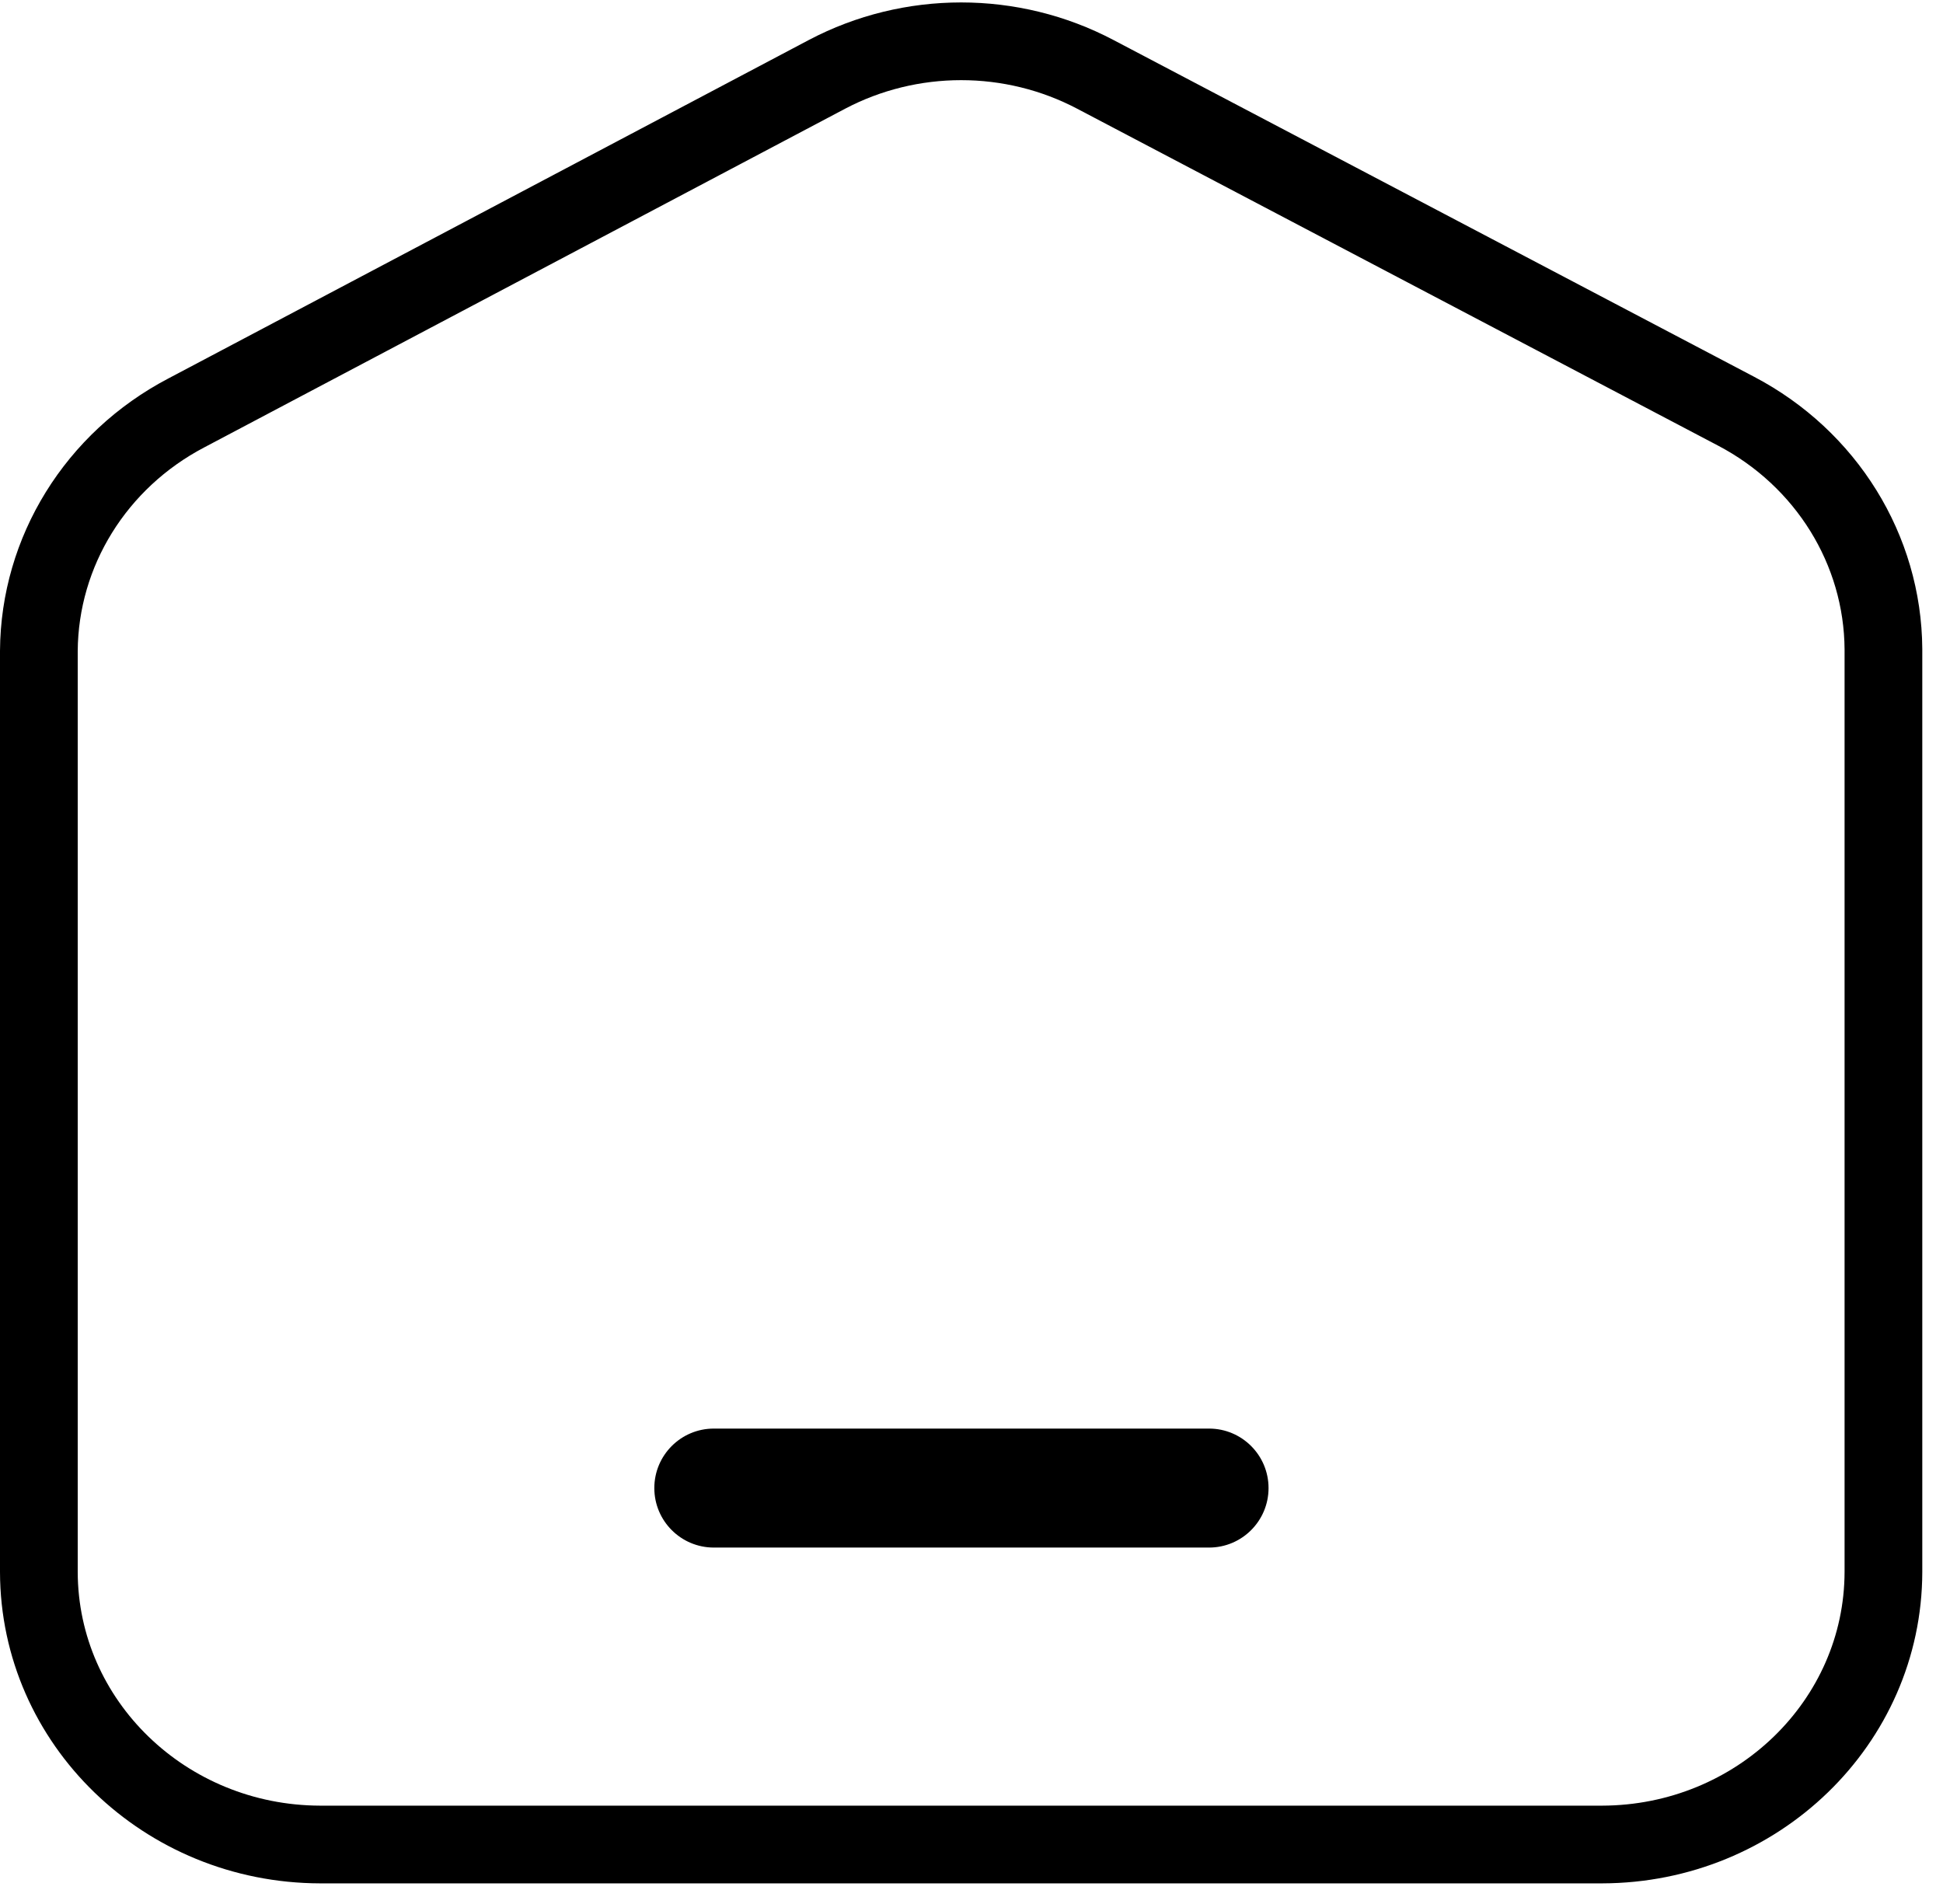
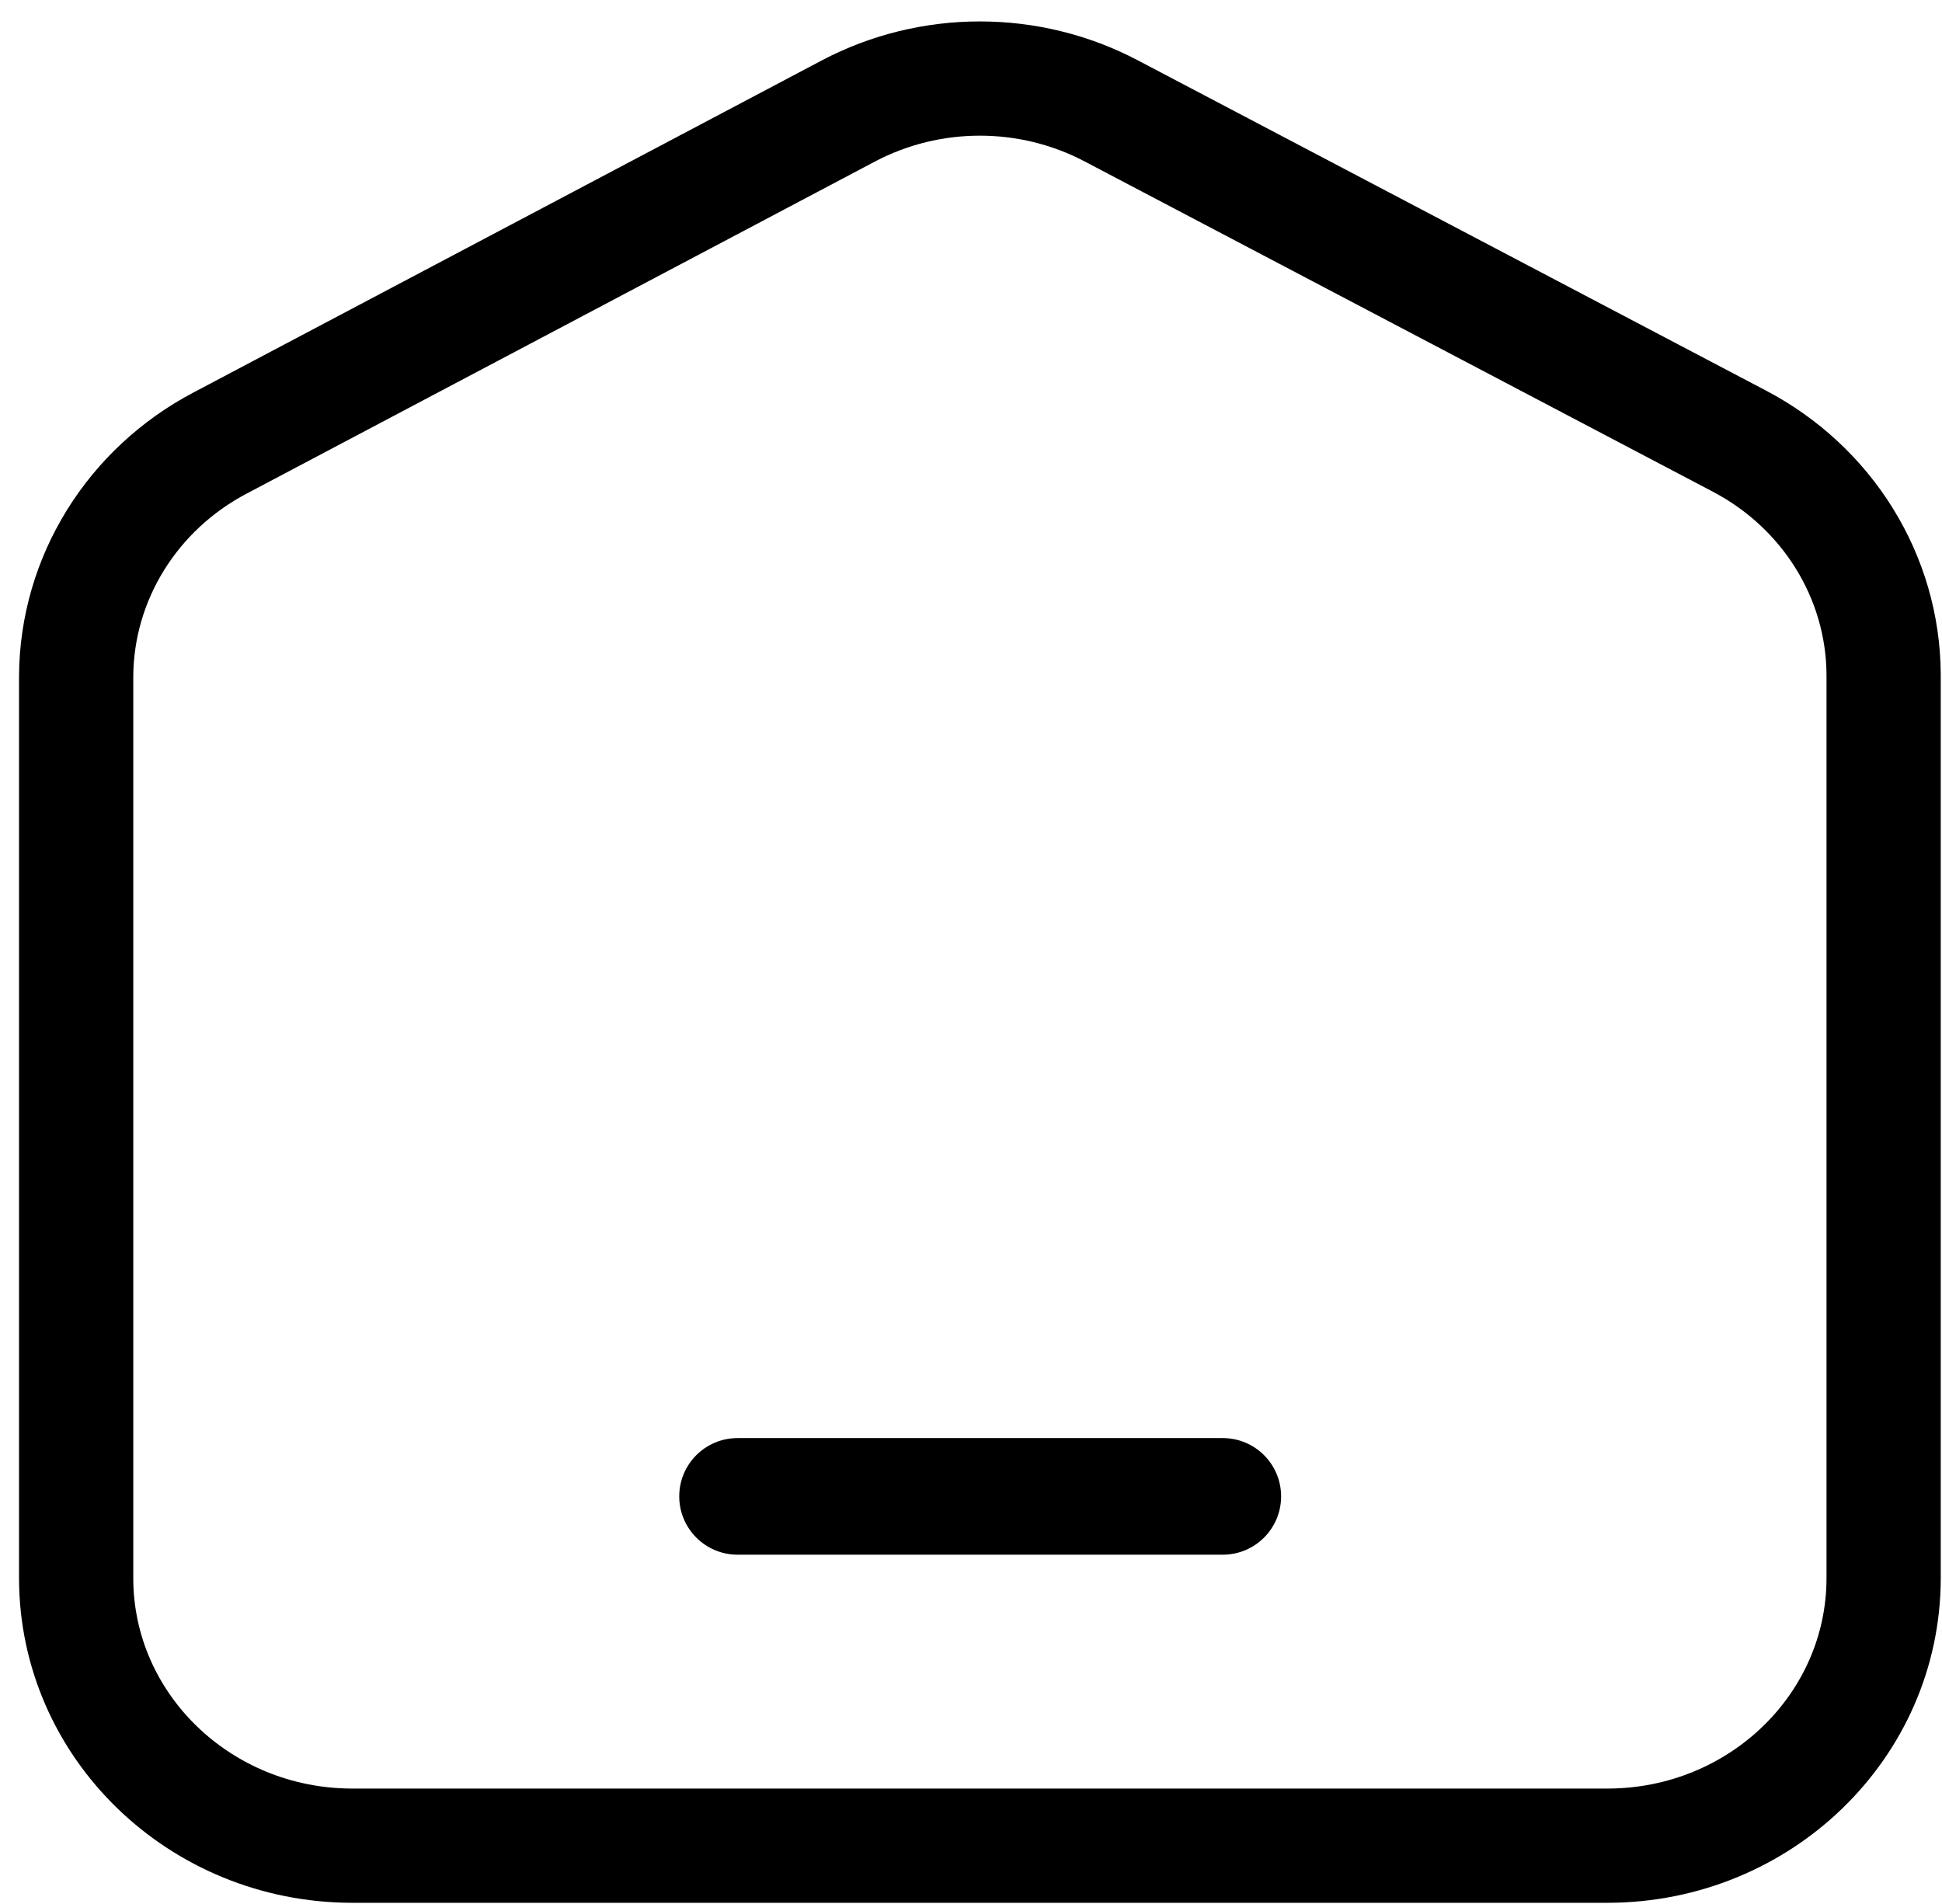
- <svg xmlns="http://www.w3.org/2000/svg" width="50px" height="49px" viewBox="0 0 50 49" version="1.1">
+ <svg xmlns="http://www.w3.org/2000/svg" width="51px" height="50px" viewBox="0 0 51 50" version="1.1">
  <g id="icons" stroke="none" stroke-width="1" fill="none" fill-rule="evenodd">
-     <g id="OUTLINED" transform="translate(-118, 1)">
-       <g id="home" transform="translate(119, 0)">
-         <path d="M40.227,46.469 L7.239,46.469 C3.245,46.46 0.009,43.325 0,39.456 L0,15.752 C0.016,13.193 1.47,10.845 3.794,9.627 L20.28,0.914 C22.433,-0.221 25.034,-0.221 27.187,0.914 L43.673,9.581 C45.997,10.799 47.451,13.147 47.467,15.706 L47.467,39.456 C47.458,43.325 44.222,46.46 40.227,46.469 Z" id="Path" stroke="#000000" stroke-width="2" />
-         <rect id="Rectangle" fill="#000000" x="15.838" y="35.765" width="15.806" height="3.062" rx="1.531" />
-       </g>
+     <g id="home" transform="translate(2, 2)">
+       <path d="M40.227,46.469 L7.239,46.469 C3.245,46.46 0.009,43.325 0,39.456 L0,15.752 C0.016,13.193 1.47,10.845 3.794,9.627 L20.28,0.914 C22.433,-0.221 25.034,-0.221 27.187,0.914 L43.673,9.581 C45.997,10.799 47.451,13.147 47.467,15.706 L47.467,39.456 C47.458,43.325 44.222,46.46 40.227,46.469 Z" id="Path" stroke="#000000" stroke-width="3" />
+       <rect id="Rectangle" fill="#000000" x="15.838" y="35.765" width="15.806" height="3.062" rx="1.531" />
    </g>
  </g>
</svg>
